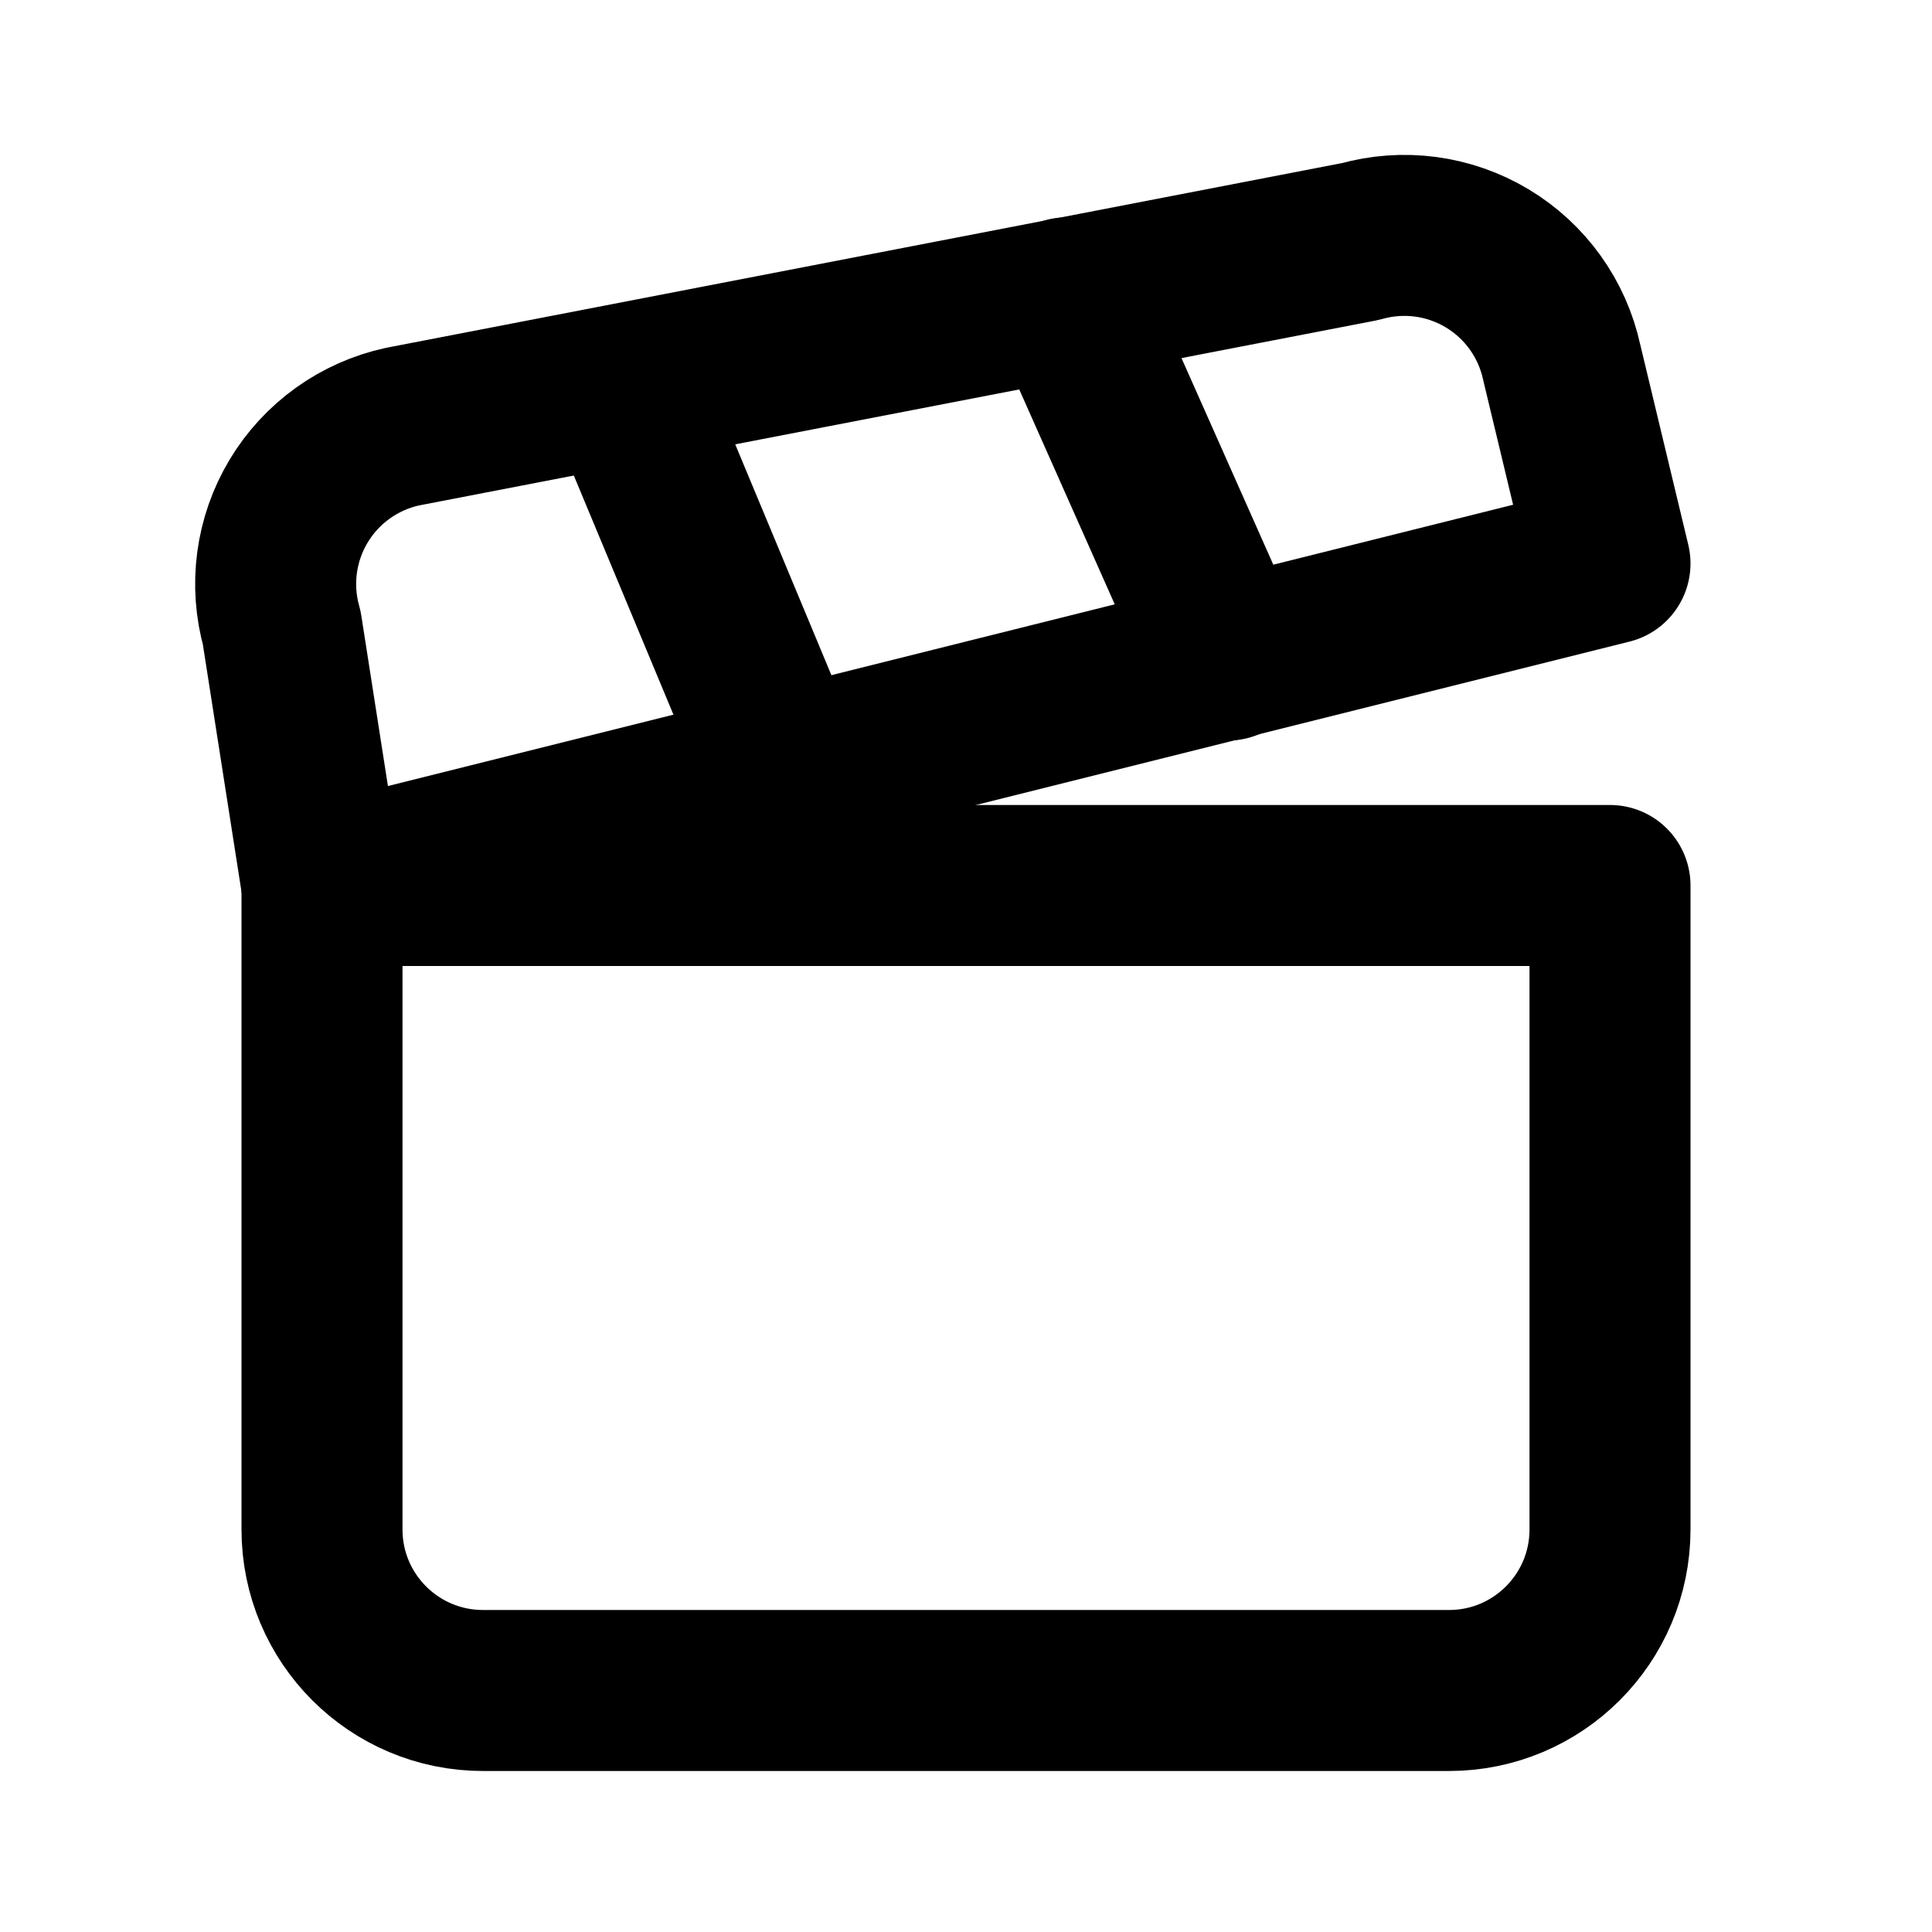
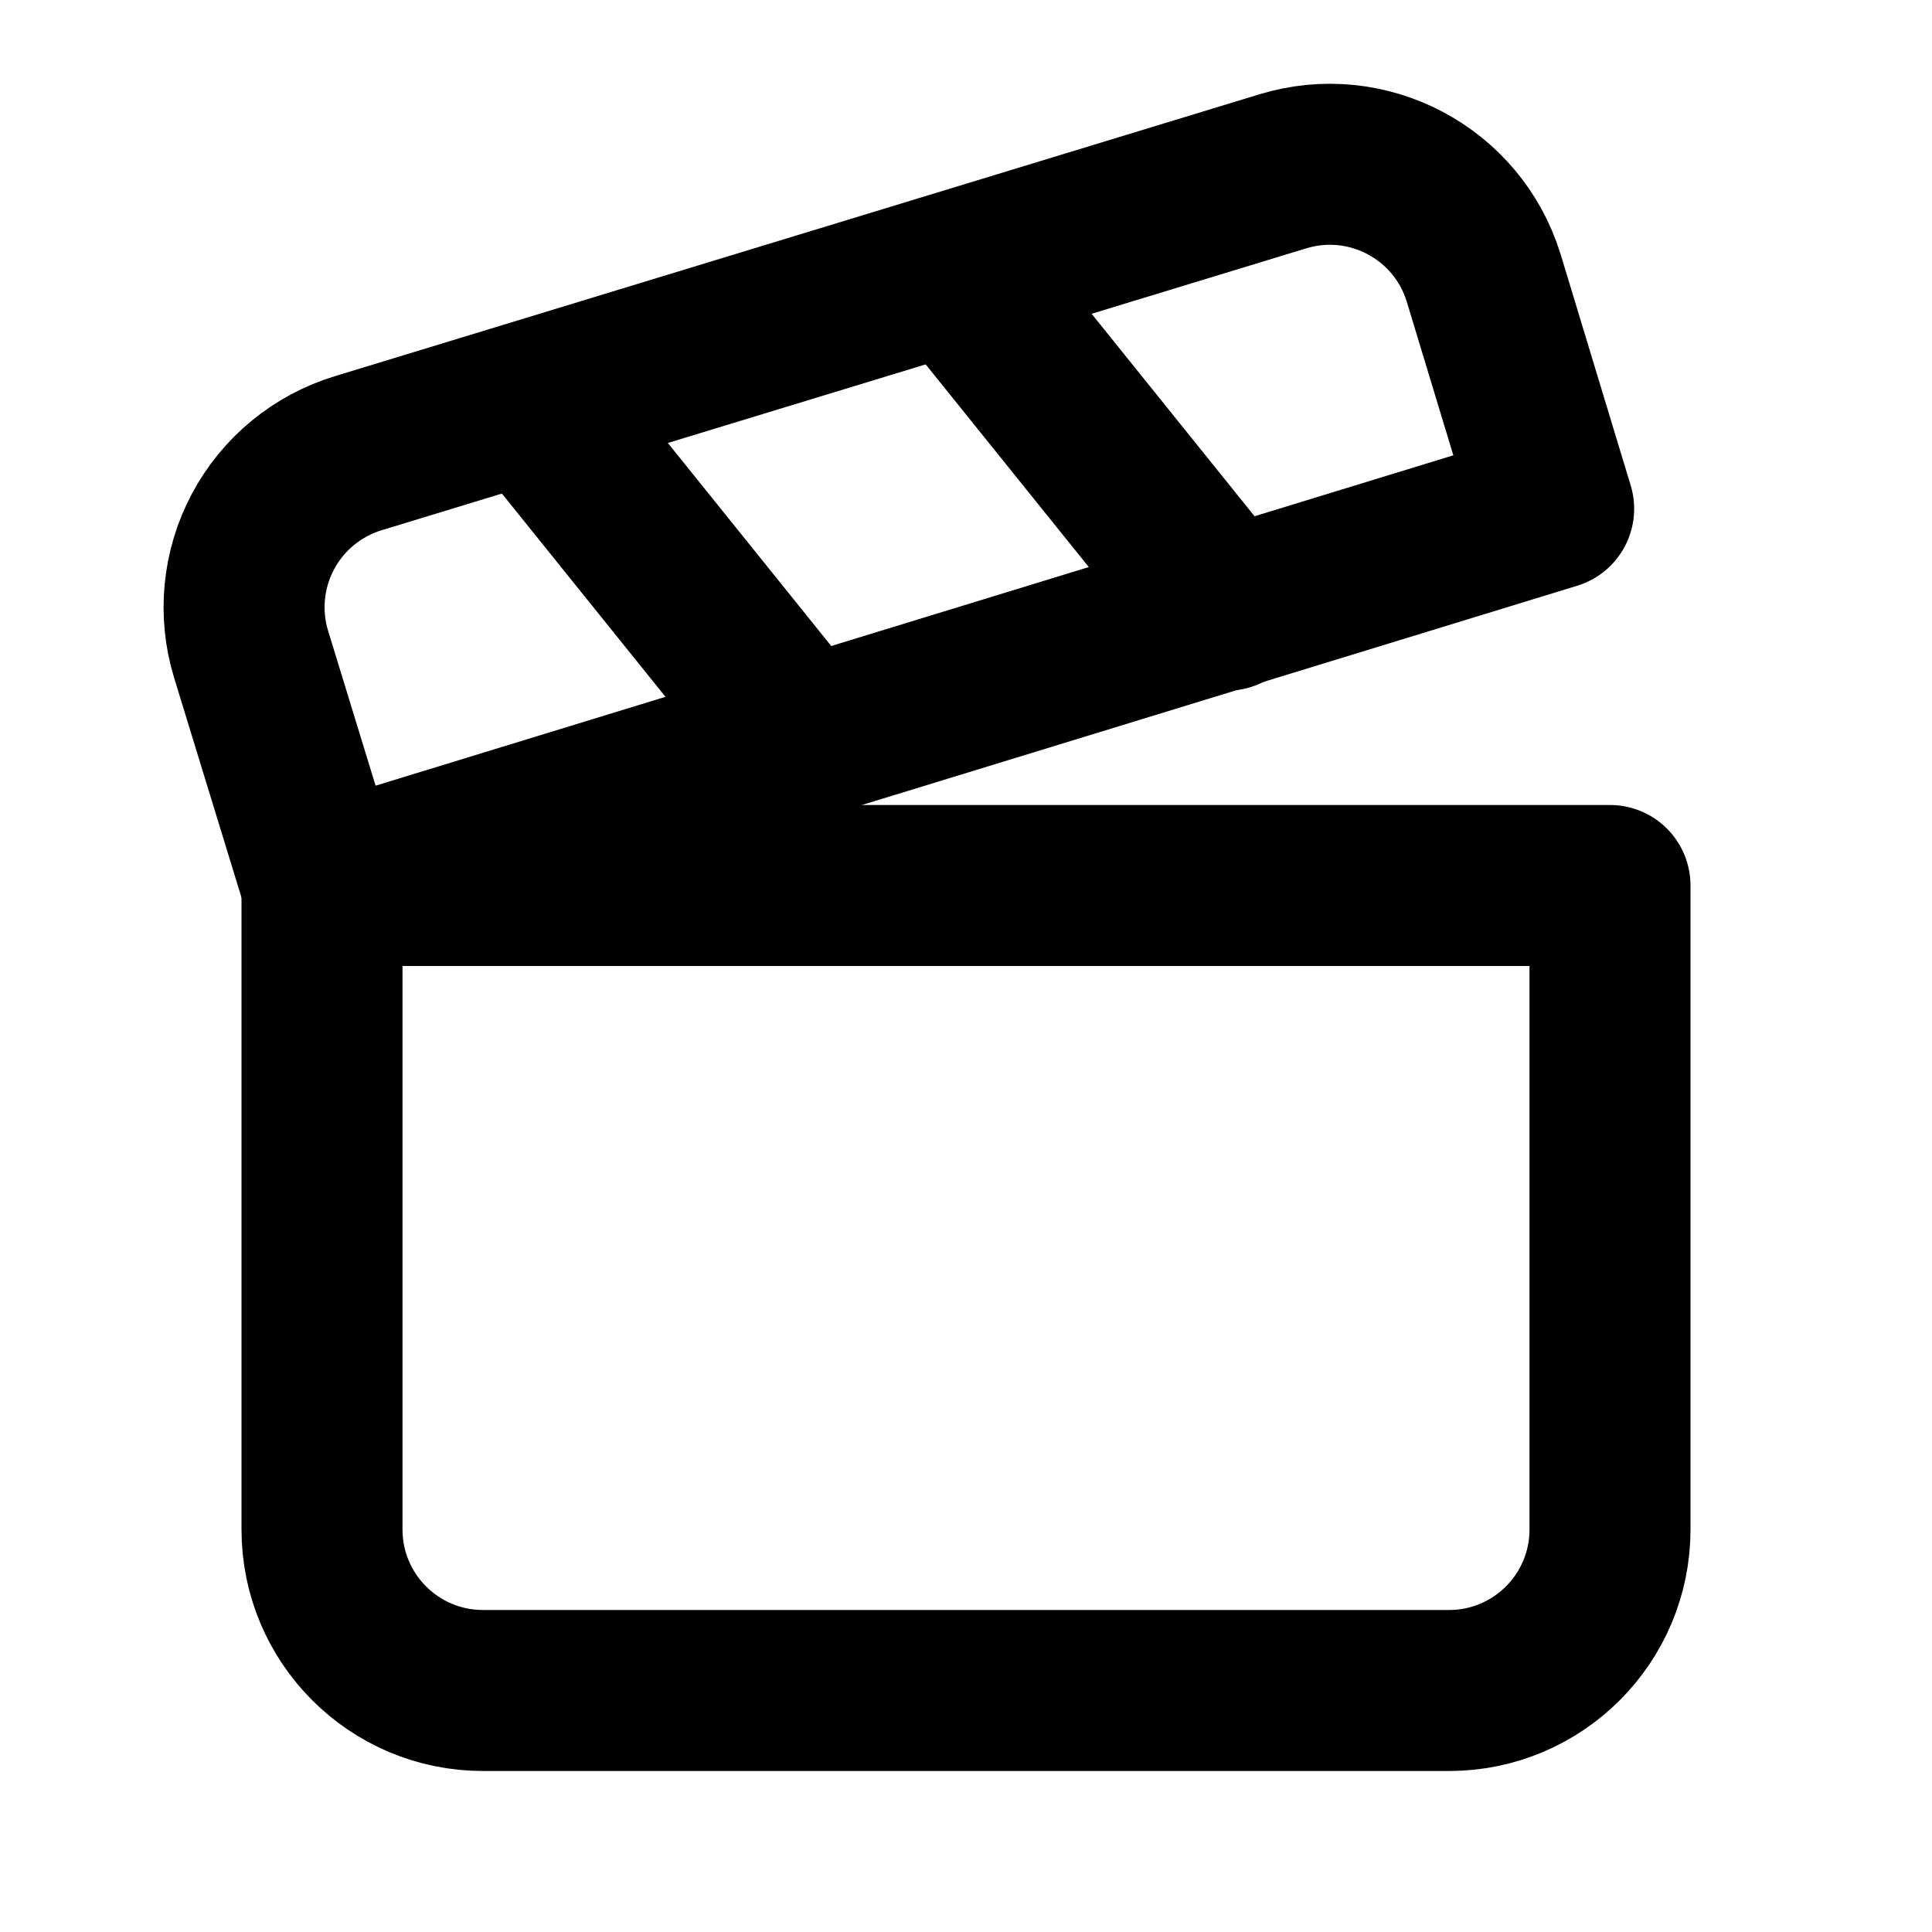
<svg xmlns="http://www.w3.org/2000/svg" width="24" height="24" viewBox="0 0 24 24" fill="none" stroke="currentColor" stroke-width="2" stroke-linecap="round" stroke-linejoin="round">
-   <path d="M4 11v8a2 2 0 0 0 2 2h12a2 2 0 0 0 2-2v-8z" />
-   <path d="m4 11 16-4-.6-2.5A2 2 0 0 0 16.9 3L5 5.3a2 2 0 0 0-1.5 2.5z" />
-   <path d="m7.75 4.8 2 4.8" />
-   <path d="m13.25 3.7 2 4.5" />
+   <path d="M4 11v8a2 2 0 0 0 2 2h12a2 2 0 0 0 2-2v-8H4Z" />
+   <path d="m4 11-.88-2.87a2 2 0 0 1 1.33-2.5l11.48-3.5a2 2 0 0 1 2.5 1.32l.87 2.87L4 11.01Z" />
+   <path d="m6.6 4.99 3.38 4.2" />
+   <path d="m11.86 3.38 3.38 4.2" />
</svg>
